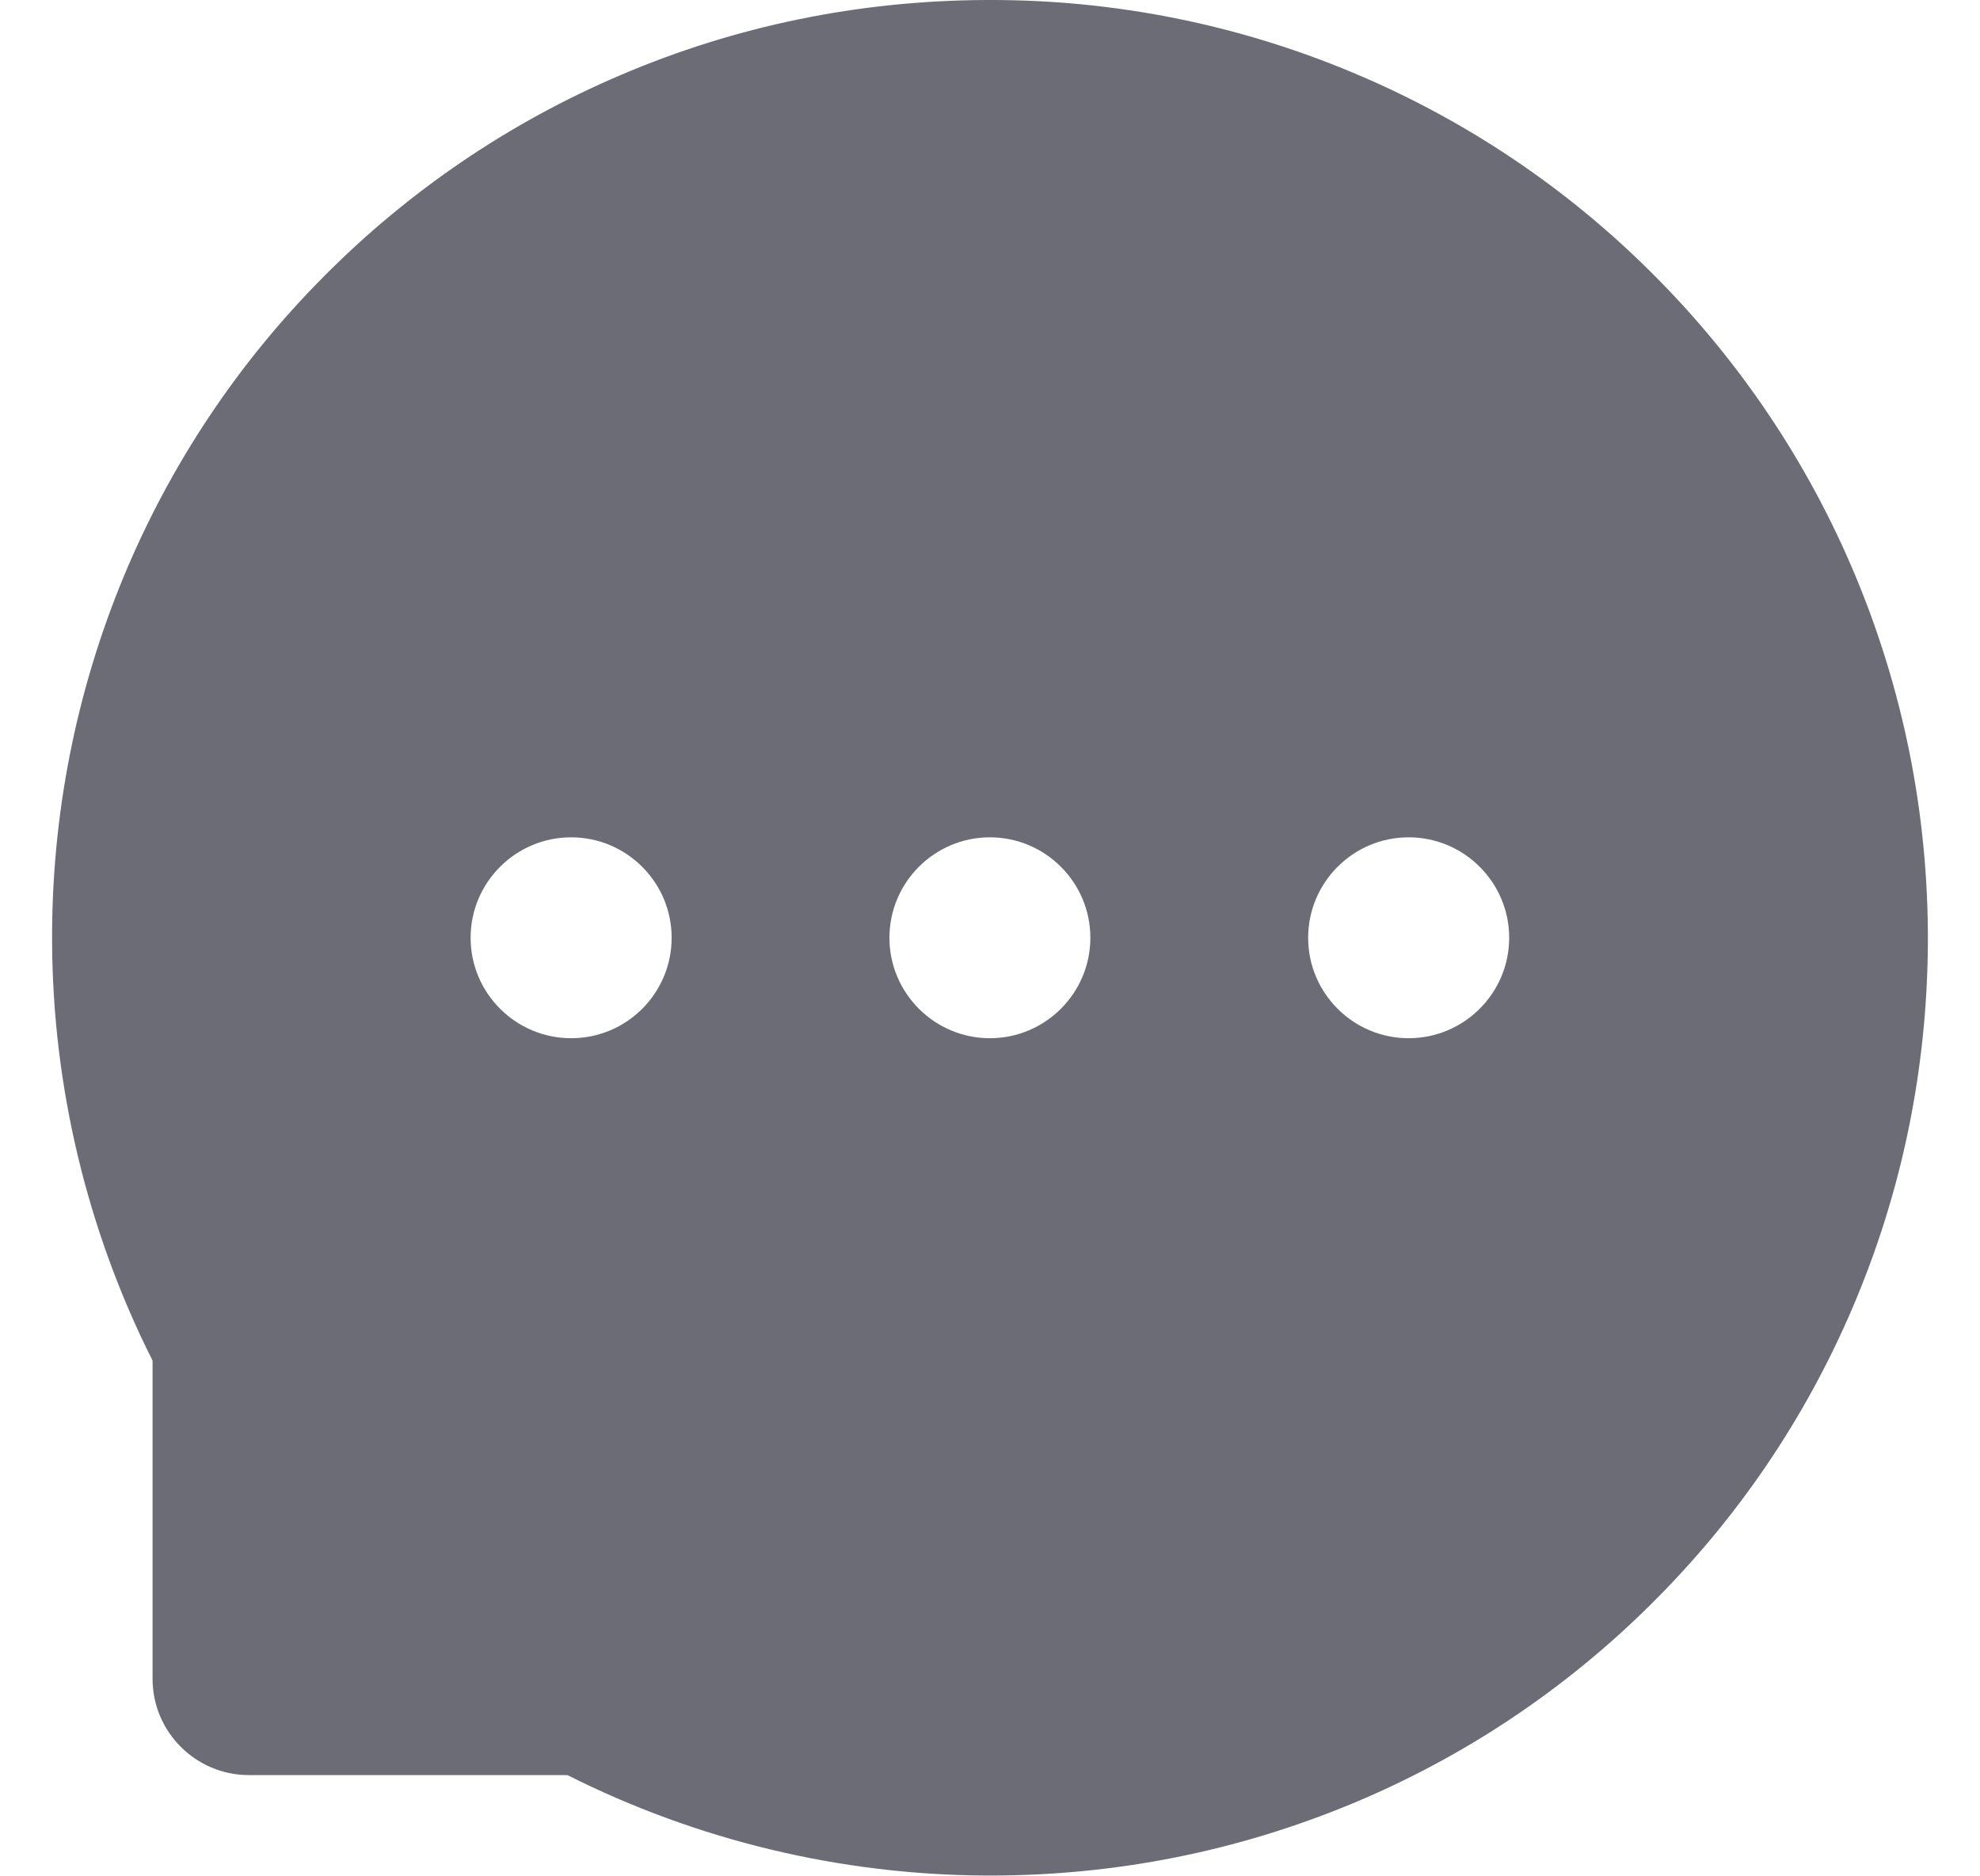
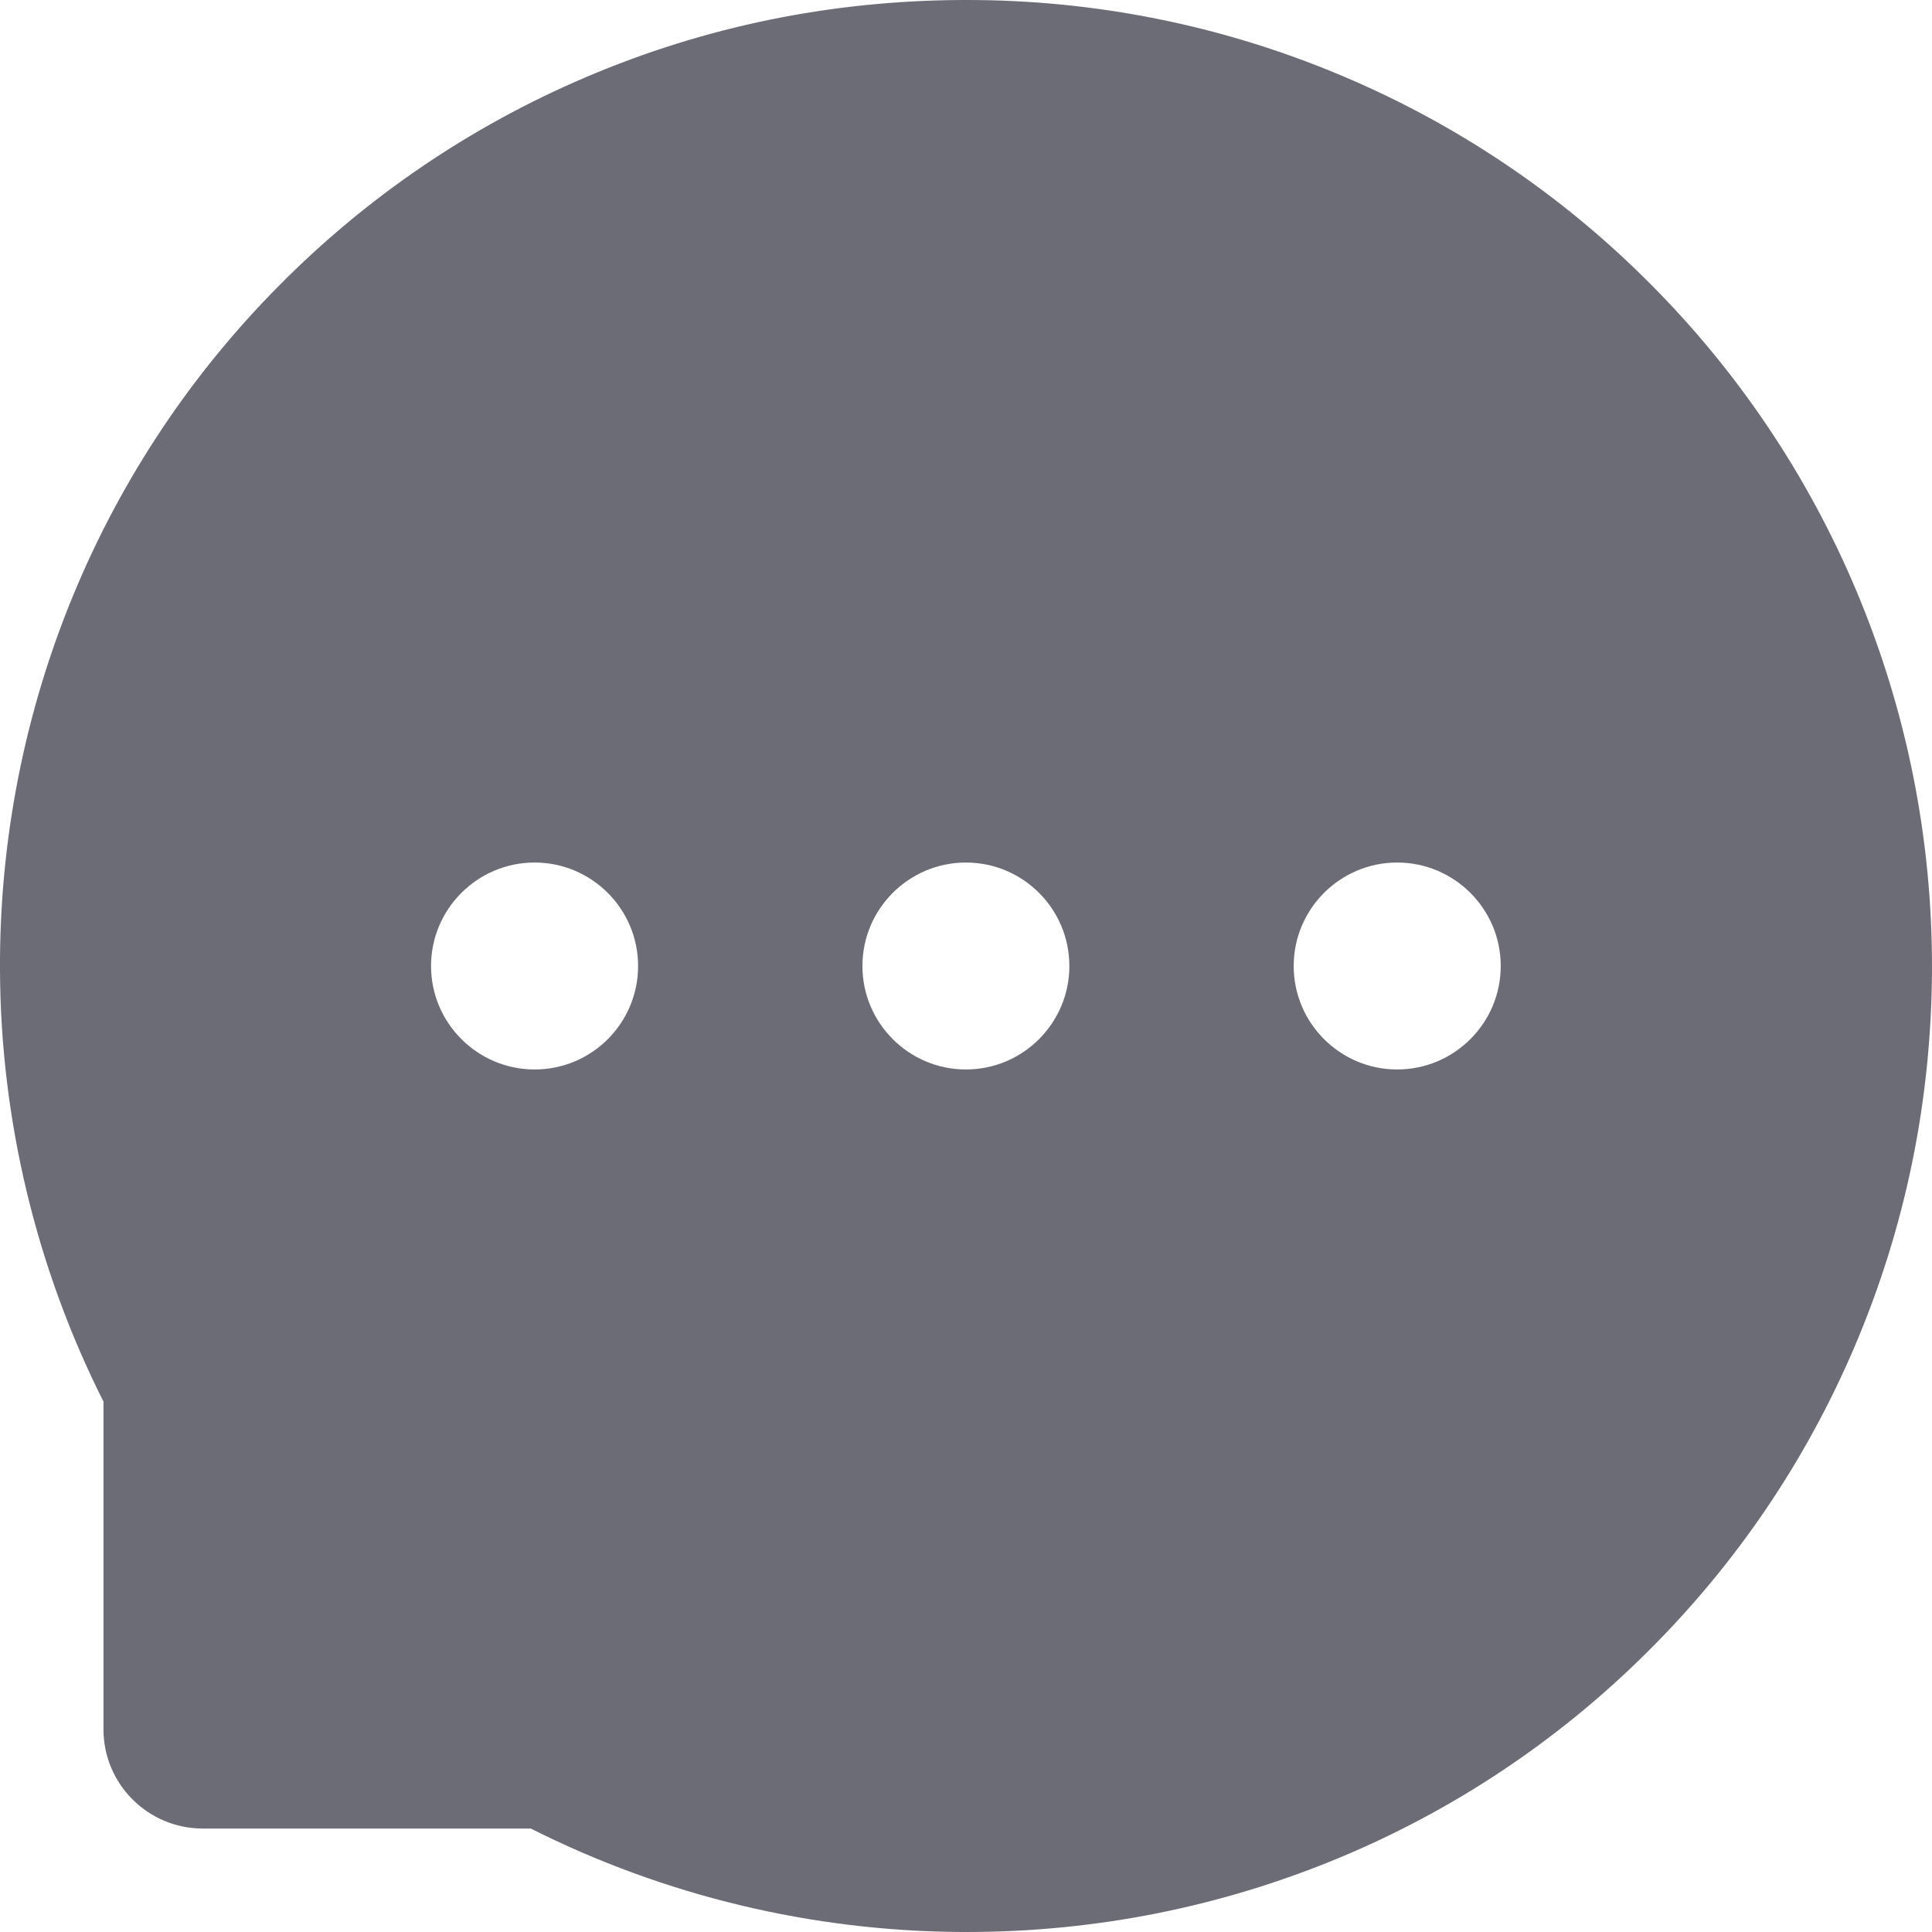
- <svg xmlns="http://www.w3.org/2000/svg" width="19" height="18" viewBox="0 0 19 18" fill="none">
-   <path d="M17.799 5.513C17.348 4.437 16.691 3.459 15.865 2.634C15.041 1.807 14.063 1.15 12.986 0.699C11.882 0.235 10.697 -0.002 9.499 1.85836e-05H9.459C8.241 0.006 7.063 0.247 5.954 0.721C4.886 1.176 3.917 1.835 3.101 2.66C2.283 3.483 1.634 4.458 1.189 5.529C0.727 6.642 0.493 7.837 0.5 9.042C0.506 10.436 0.84 11.82 1.464 13.058V16.112C1.464 16.622 1.879 17.036 2.389 17.036H5.445C6.69 17.663 8.065 17.993 9.461 18H9.503C10.707 18 11.873 17.767 12.972 17.311C14.044 16.866 15.018 16.216 15.841 15.398C16.67 14.577 17.322 13.617 17.779 12.546C18.252 11.437 18.494 10.258 18.5 9.04C18.504 7.817 18.266 6.629 17.799 5.513ZM5.481 9.964C4.949 9.964 4.516 9.532 4.516 9C4.516 8.468 4.949 8.036 5.481 8.036C6.012 8.036 6.445 8.468 6.445 9C6.445 9.532 6.014 9.964 5.481 9.964ZM9.499 9.964C8.968 9.964 8.535 9.532 8.535 9C8.535 8.468 8.968 8.036 9.499 8.036C10.03 8.036 10.463 8.468 10.463 9C10.463 9.532 10.03 9.964 9.499 9.964ZM13.517 9.964C12.986 9.964 12.553 9.532 12.553 9C12.553 8.468 12.986 8.036 13.517 8.036C14.049 8.036 14.482 8.468 14.482 9C14.482 9.532 14.049 9.964 13.517 9.964Z" fill="#6C6C77" />
+ <svg xmlns="http://www.w3.org/2000/svg" width="18" height="18" viewBox="0 0 18 18" fill="none">
+   <path d="M17.299 5.513C16.848 4.437 16.191 3.459 15.365 2.634C14.541 1.807 13.563 1.15 12.486 0.699C11.382 0.235 10.197 -0.002 8.999 1.85836e-05H8.959C7.741 0.006 6.563 0.247 5.454 0.721C4.386 1.176 3.417 1.835 2.601 2.66C1.783 3.483 1.134 4.458 0.689 5.529C0.227 6.642 -0.007 7.837 0 9.042C0.006 10.436 0.34 11.82 0.964 13.058V16.112C0.964 16.622 1.379 17.036 1.889 17.036H4.945C6.19 17.663 7.565 17.993 8.961 18H9.003C10.207 18 11.373 17.767 12.472 17.311C13.544 16.866 14.518 16.216 15.341 15.398C16.17 14.577 16.822 13.617 17.279 12.546C17.752 11.437 17.994 10.258 18 9.04C18.004 7.817 17.766 6.629 17.299 5.513ZM4.981 9.964C4.449 9.964 4.016 9.532 4.016 9C4.016 8.468 4.449 8.036 4.981 8.036C5.512 8.036 5.945 8.468 5.945 9C5.945 9.532 5.514 9.964 4.981 9.964ZM8.999 9.964C8.468 9.964 8.035 9.532 8.035 9C8.035 8.468 8.468 8.036 8.999 8.036C9.531 8.036 9.963 8.468 9.963 9C9.963 9.532 9.531 9.964 8.999 9.964ZM13.017 9.964C12.486 9.964 12.053 9.532 12.053 9C12.053 8.468 12.486 8.036 13.017 8.036C13.549 8.036 13.982 8.468 13.982 9C13.982 9.532 13.549 9.964 13.017 9.964Z" fill="#6C6C77" />
</svg>
